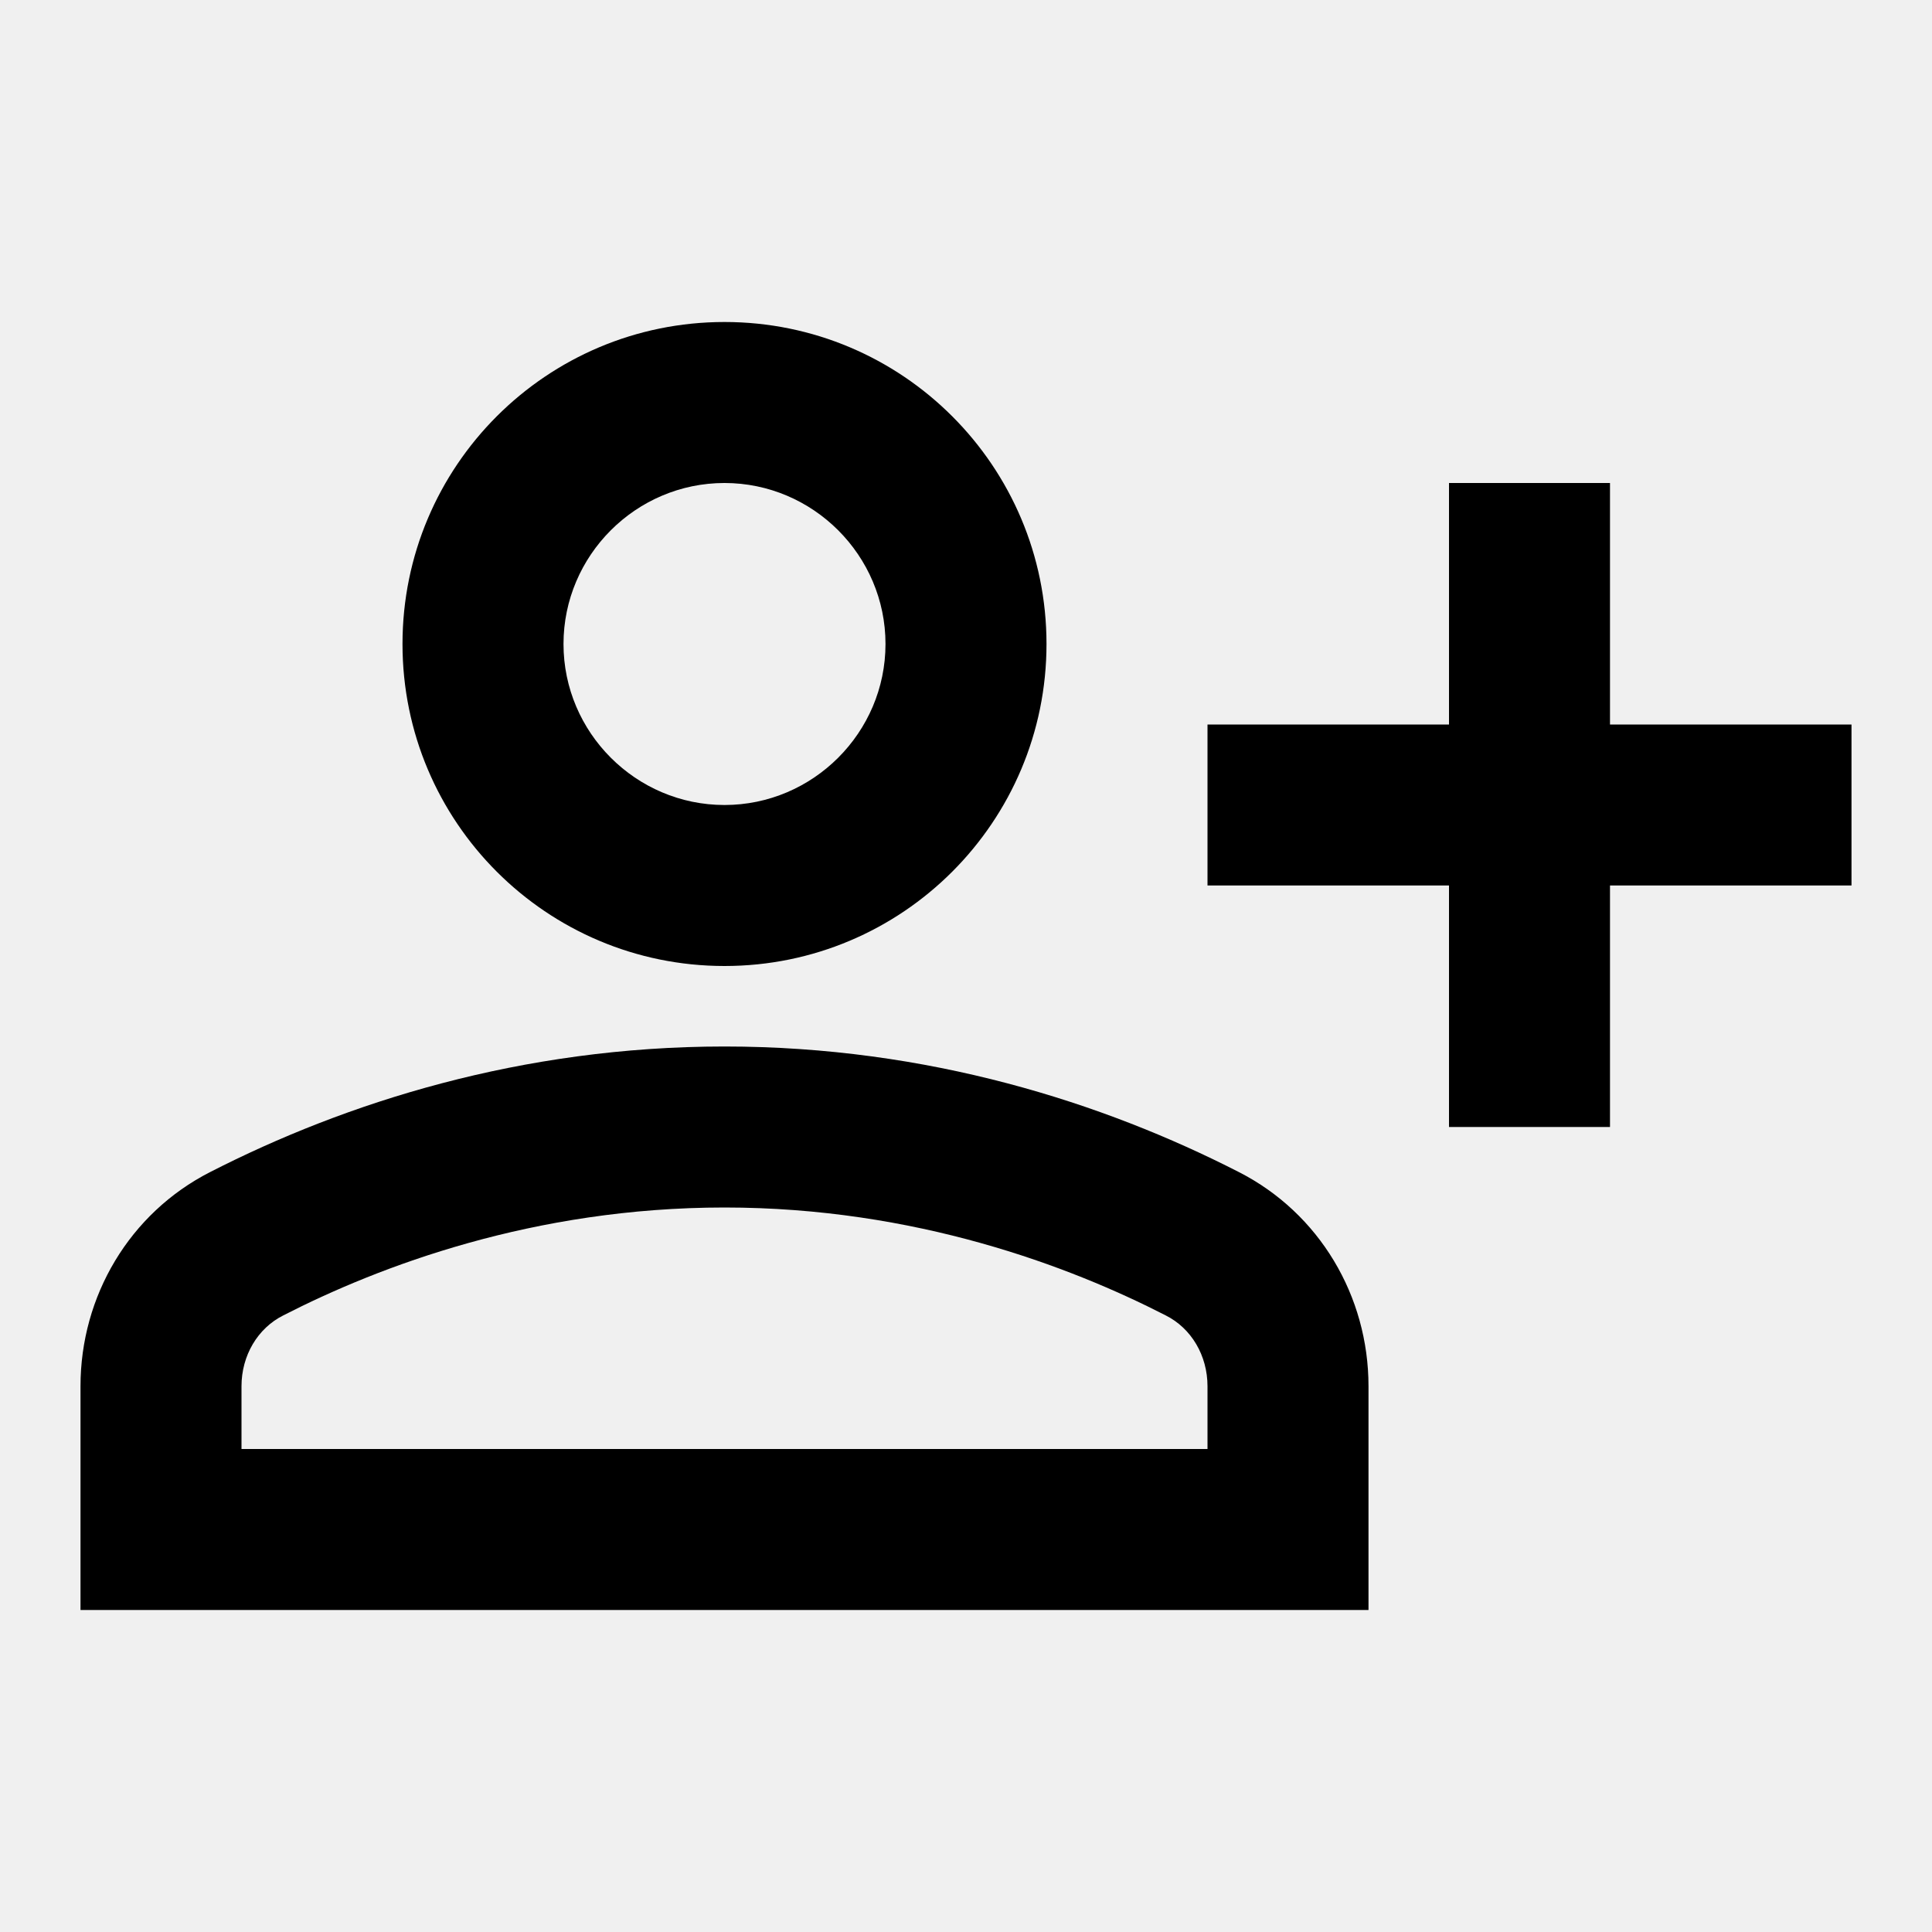
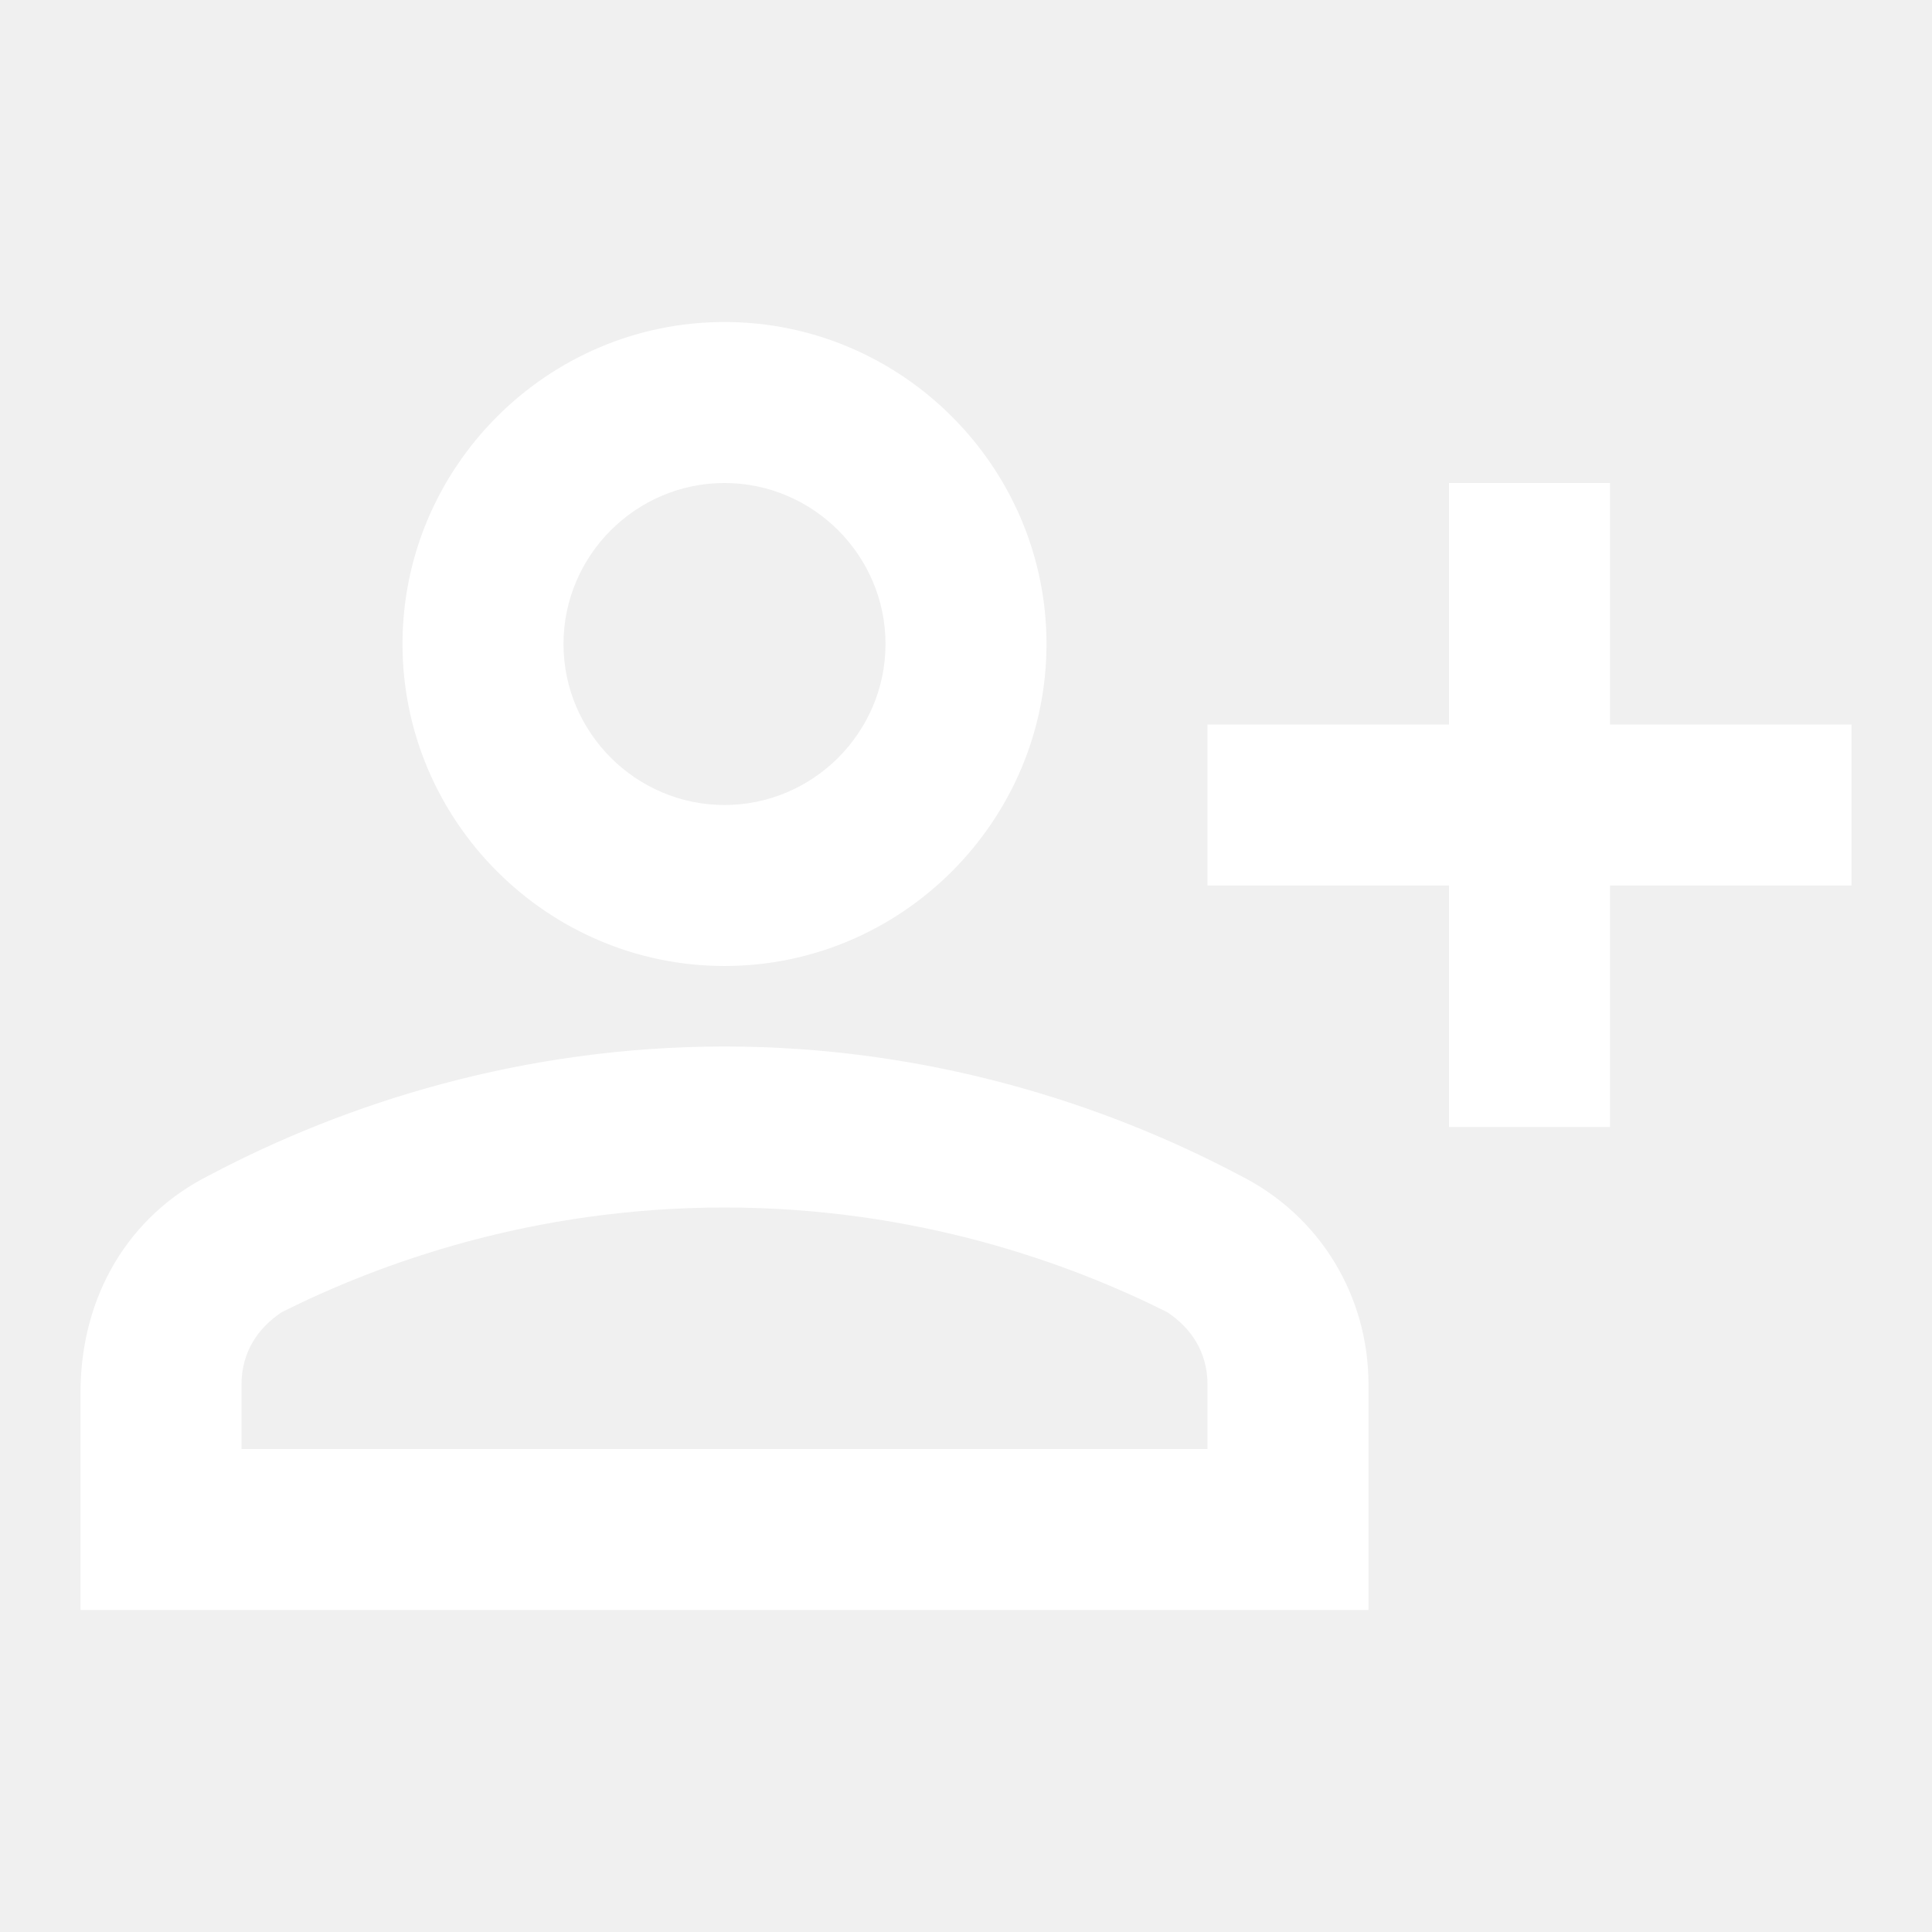
- <svg xmlns="http://www.w3.org/2000/svg" enable-background="new 0 0 24 24" height="24px" viewBox="0 0 24 24" width="24px" fill="#000000">
+ <svg xmlns="http://www.w3.org/2000/svg" version="1.1" id="Layer_1" x="0px" y="0px" viewBox="0 0 24 24" style="enable-background:new 0 0 24 24;" xml:space="preserve">
+   <style type="text/css">
+ 	.st0{fill:none;}
+ 	.st1{fill:#FFFFFF;}
+ </style>
  <g>
-     <rect fill="none" height="24" width="24" />
+     <rect class="st0" width="24" height="24" />
  </g>
  <g>
-     <path d="M20,9V6h-2v3h-3v2h3v3h2v-3h3V9H20z M9,12c2.21,0,4-1.79,4-4c0-2.21-1.79-4-4-4S5,5.79,5,8C5,10.21,6.79,12,9,12z M9,6 c1.1,0,2,0.9,2,2c0,1.1-0.9,2-2,2S7,9.1,7,8C7,6.9,7.9,6,9,6z M15.39,14.56C13.71,13.7,11.53,13,9,13c-2.53,0-4.71,0.7-6.39,1.56 C1.61,15.07,1,16.1,1,17.22V20h16v-2.78C17,16.1,16.39,15.07,15.39,14.56z M15,18H3v-0.78c0-0.38,0.2-0.72,0.52-0.88 C4.71,15.73,6.63,15,9,15c2.37,0,4.29,0.73,5.48,1.34C14.8,16.5,15,16.84,15,17.22V18z" />
+     <path class="st1" d="M20,9V6h-2v3h-3v2h3v3h2v-3h3V9H20z M9,12c2.2,0,4-1.8,4-4s-1.8-4-4-4S5,5.8,5,8S6.8,12,9,12z M9,6   c1.1,0,2,0.9,2,2s-0.9,2-2,2S7,9.1,7,8S7.9,6,9,6z M15.4,14.6C13.7,13.7,11.5,13,9,13s-4.7,0.7-6.4,1.6c-1,0.5-1.6,1.5-1.6,2.7V20   h16v-2.8C17,16.1,16.4,15.1,15.4,14.6z M15,18H3v-0.8c0-0.4,0.2-0.7,0.5-0.9C4.7,15.7,6.6,15,9,15s4.3,0.7,5.5,1.3   c0.3,0.2,0.5,0.5,0.5,0.9V18z" />
  </g>
</svg>
